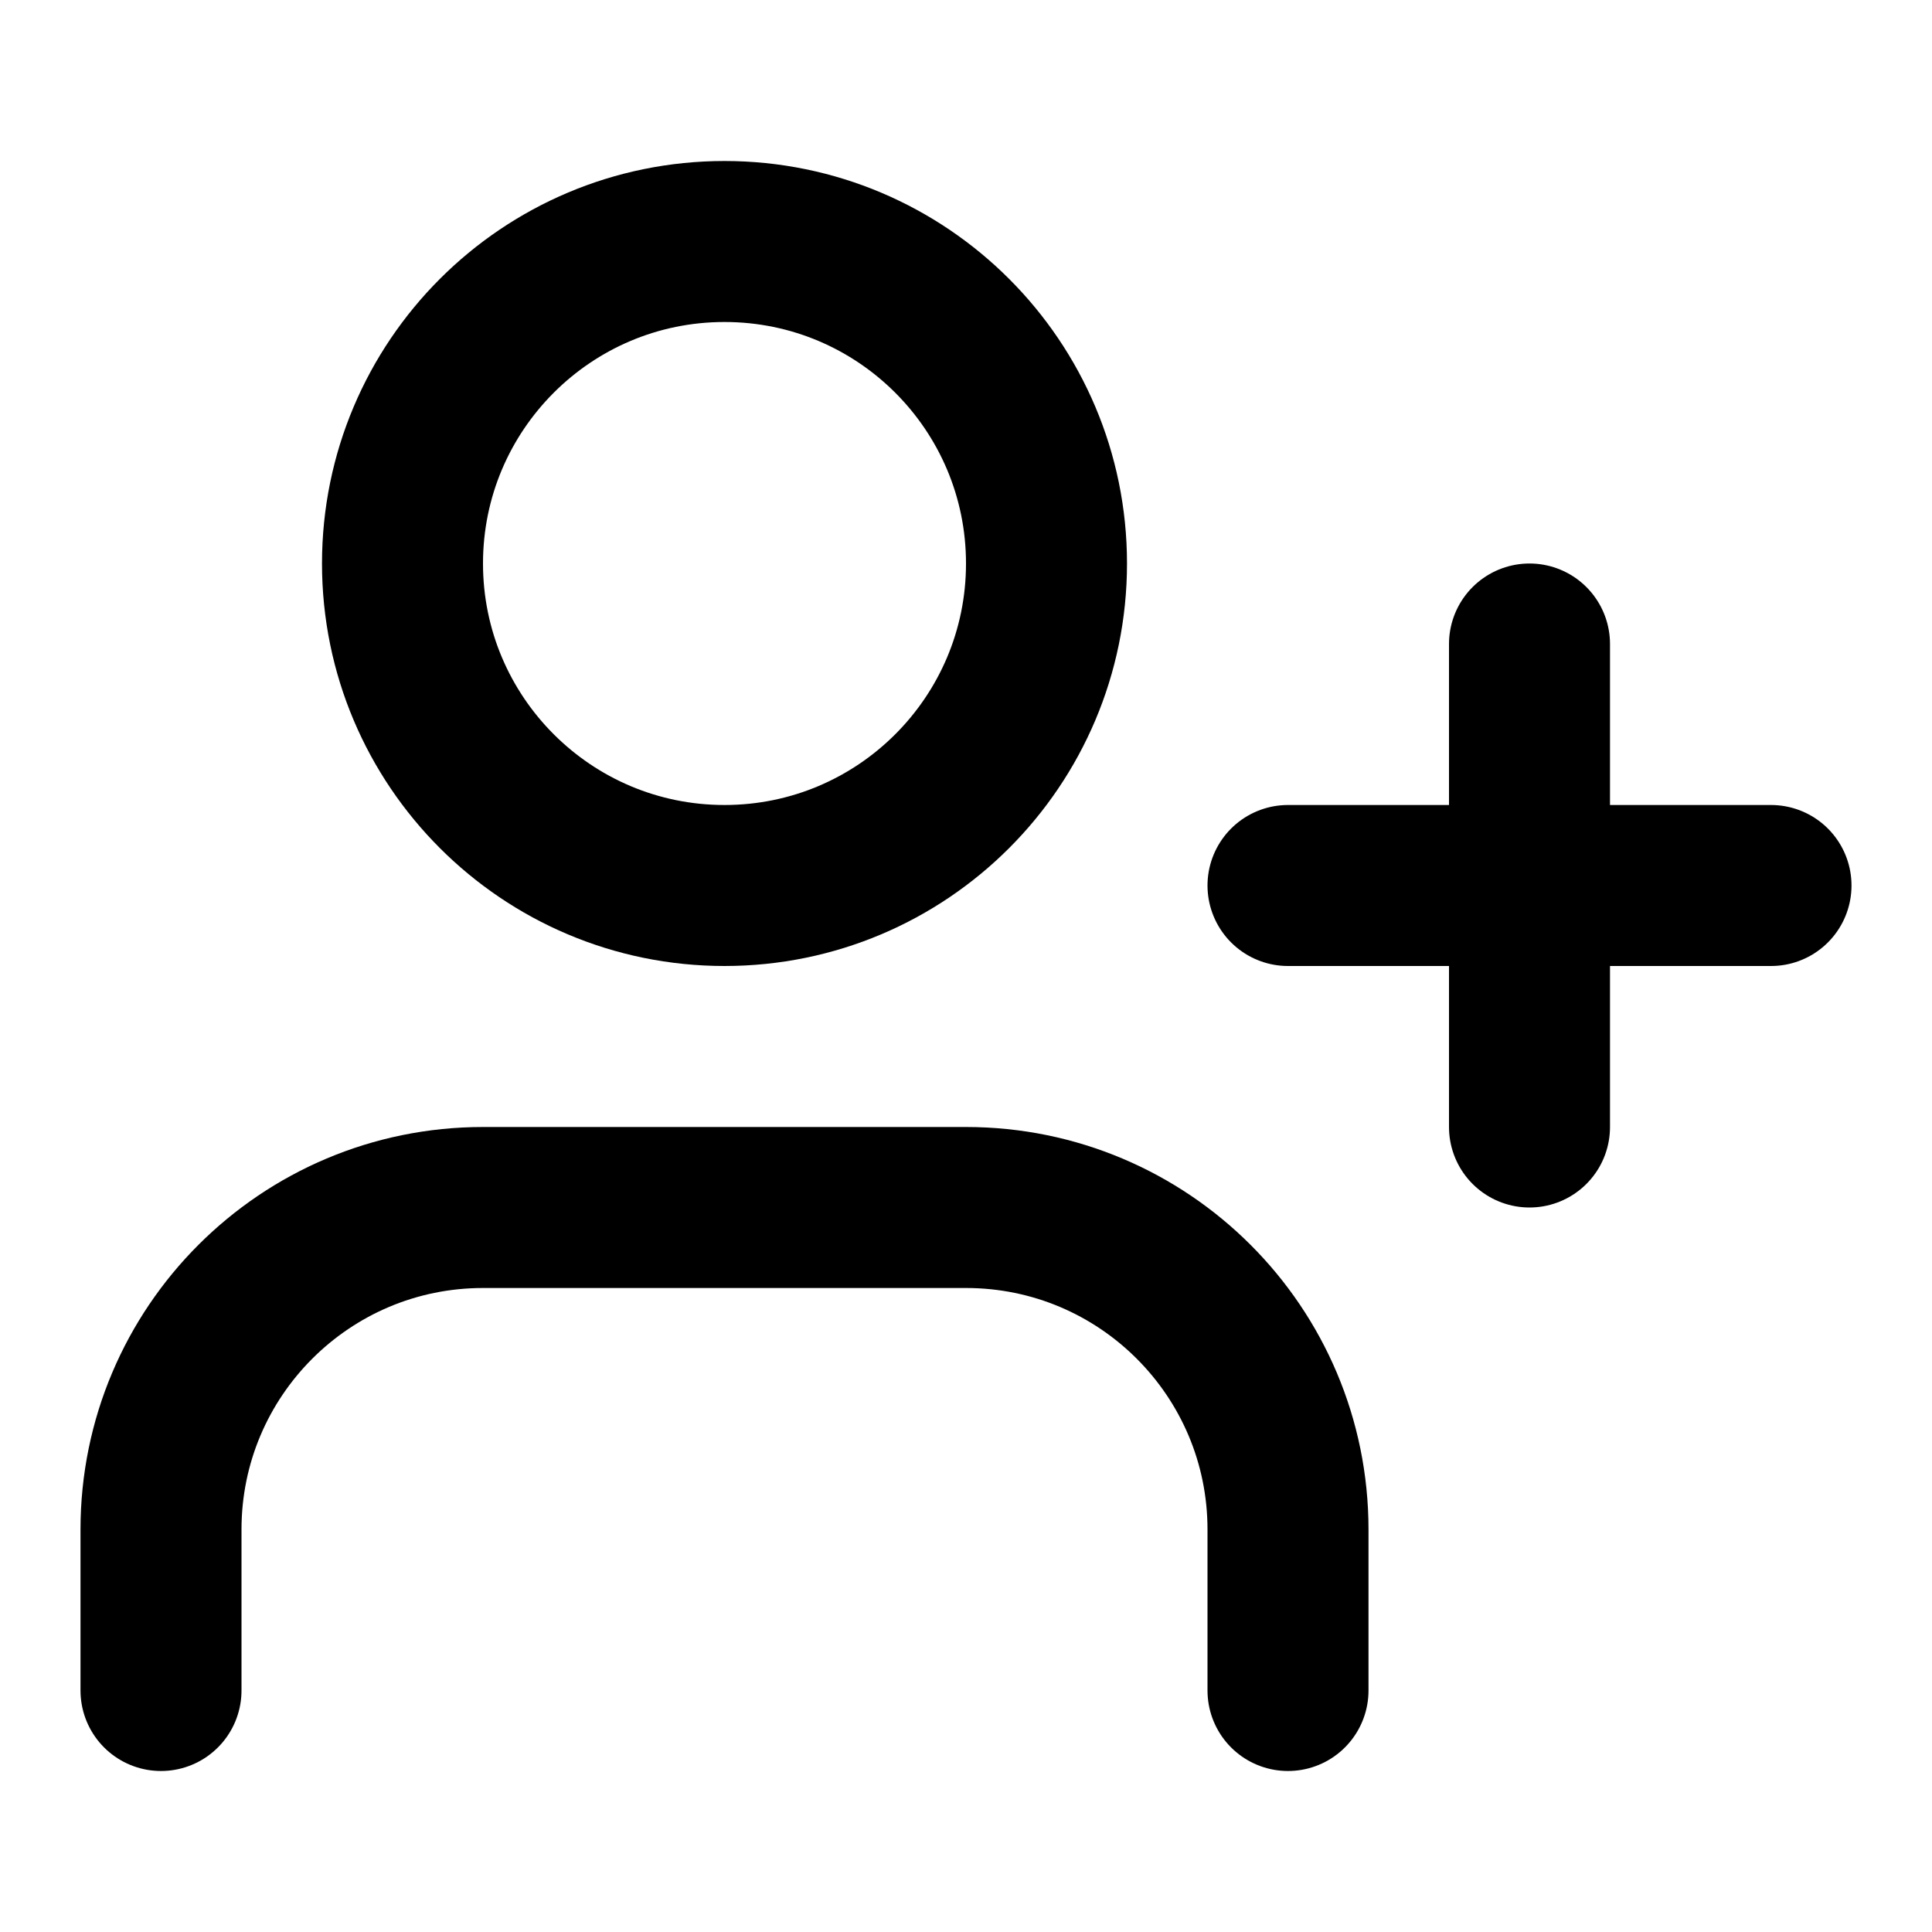
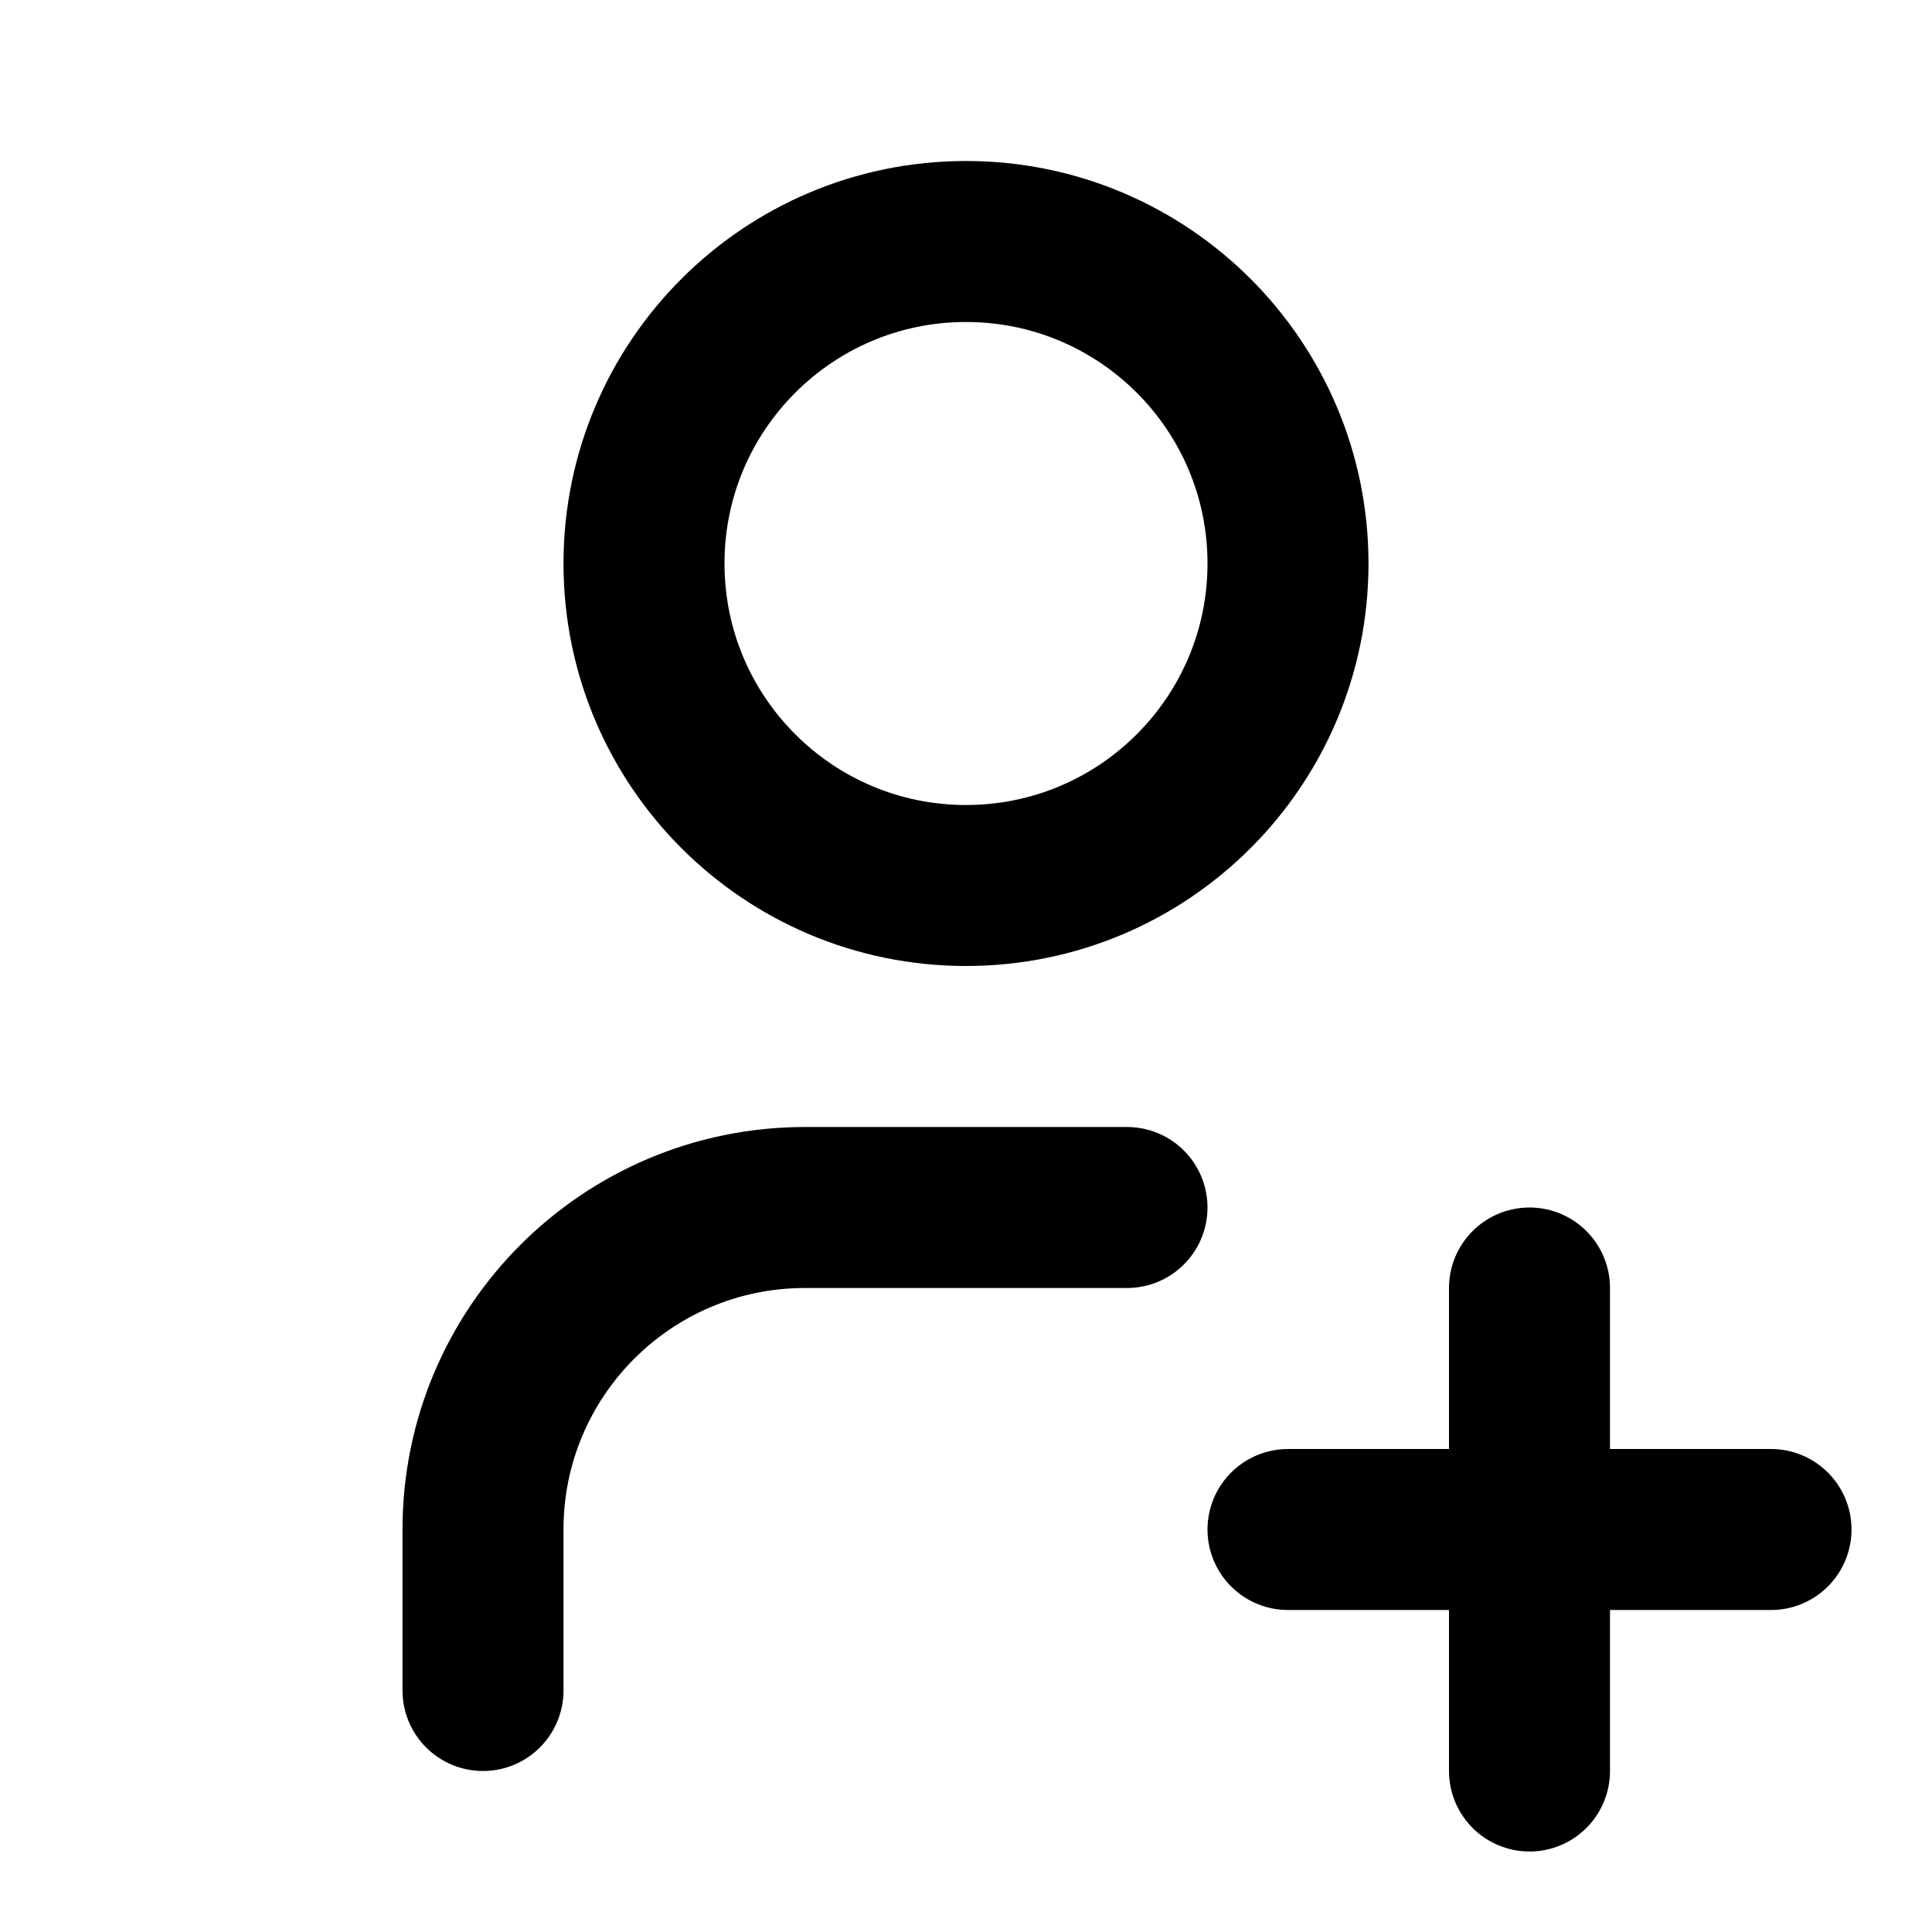
<svg xmlns="http://www.w3.org/2000/svg" width="24" height="24" viewBox="0 0 24 24" fill="none" stroke="currentColor" stroke-width="2" stroke-linecap="round" stroke-linejoin="round">
-   <path d="M16 21v-2a4 4 0 0 0-4-4H6a4 4 0 0 0-4 4v2" />
-   <circle cx="9" cy="7" r="4" />
-   <line x1="19" x2="19" y1="8" y2="14" />
-   <line x1="22" x2="16" y1="11" y2="11" />
+   <path stroke="none" d="M0 0h24v24H0z" fill="none" />
+   <path d="M8 7a4 4 0 1 0 8 0a4 4 0 0 0 -8 0" />
+   <path d="M16 19h6" />
+   <path d="M19 16v6" />
+   <path d="M6 21v-2a4 4 0 0 1 4 -4h4" />
</svg>
